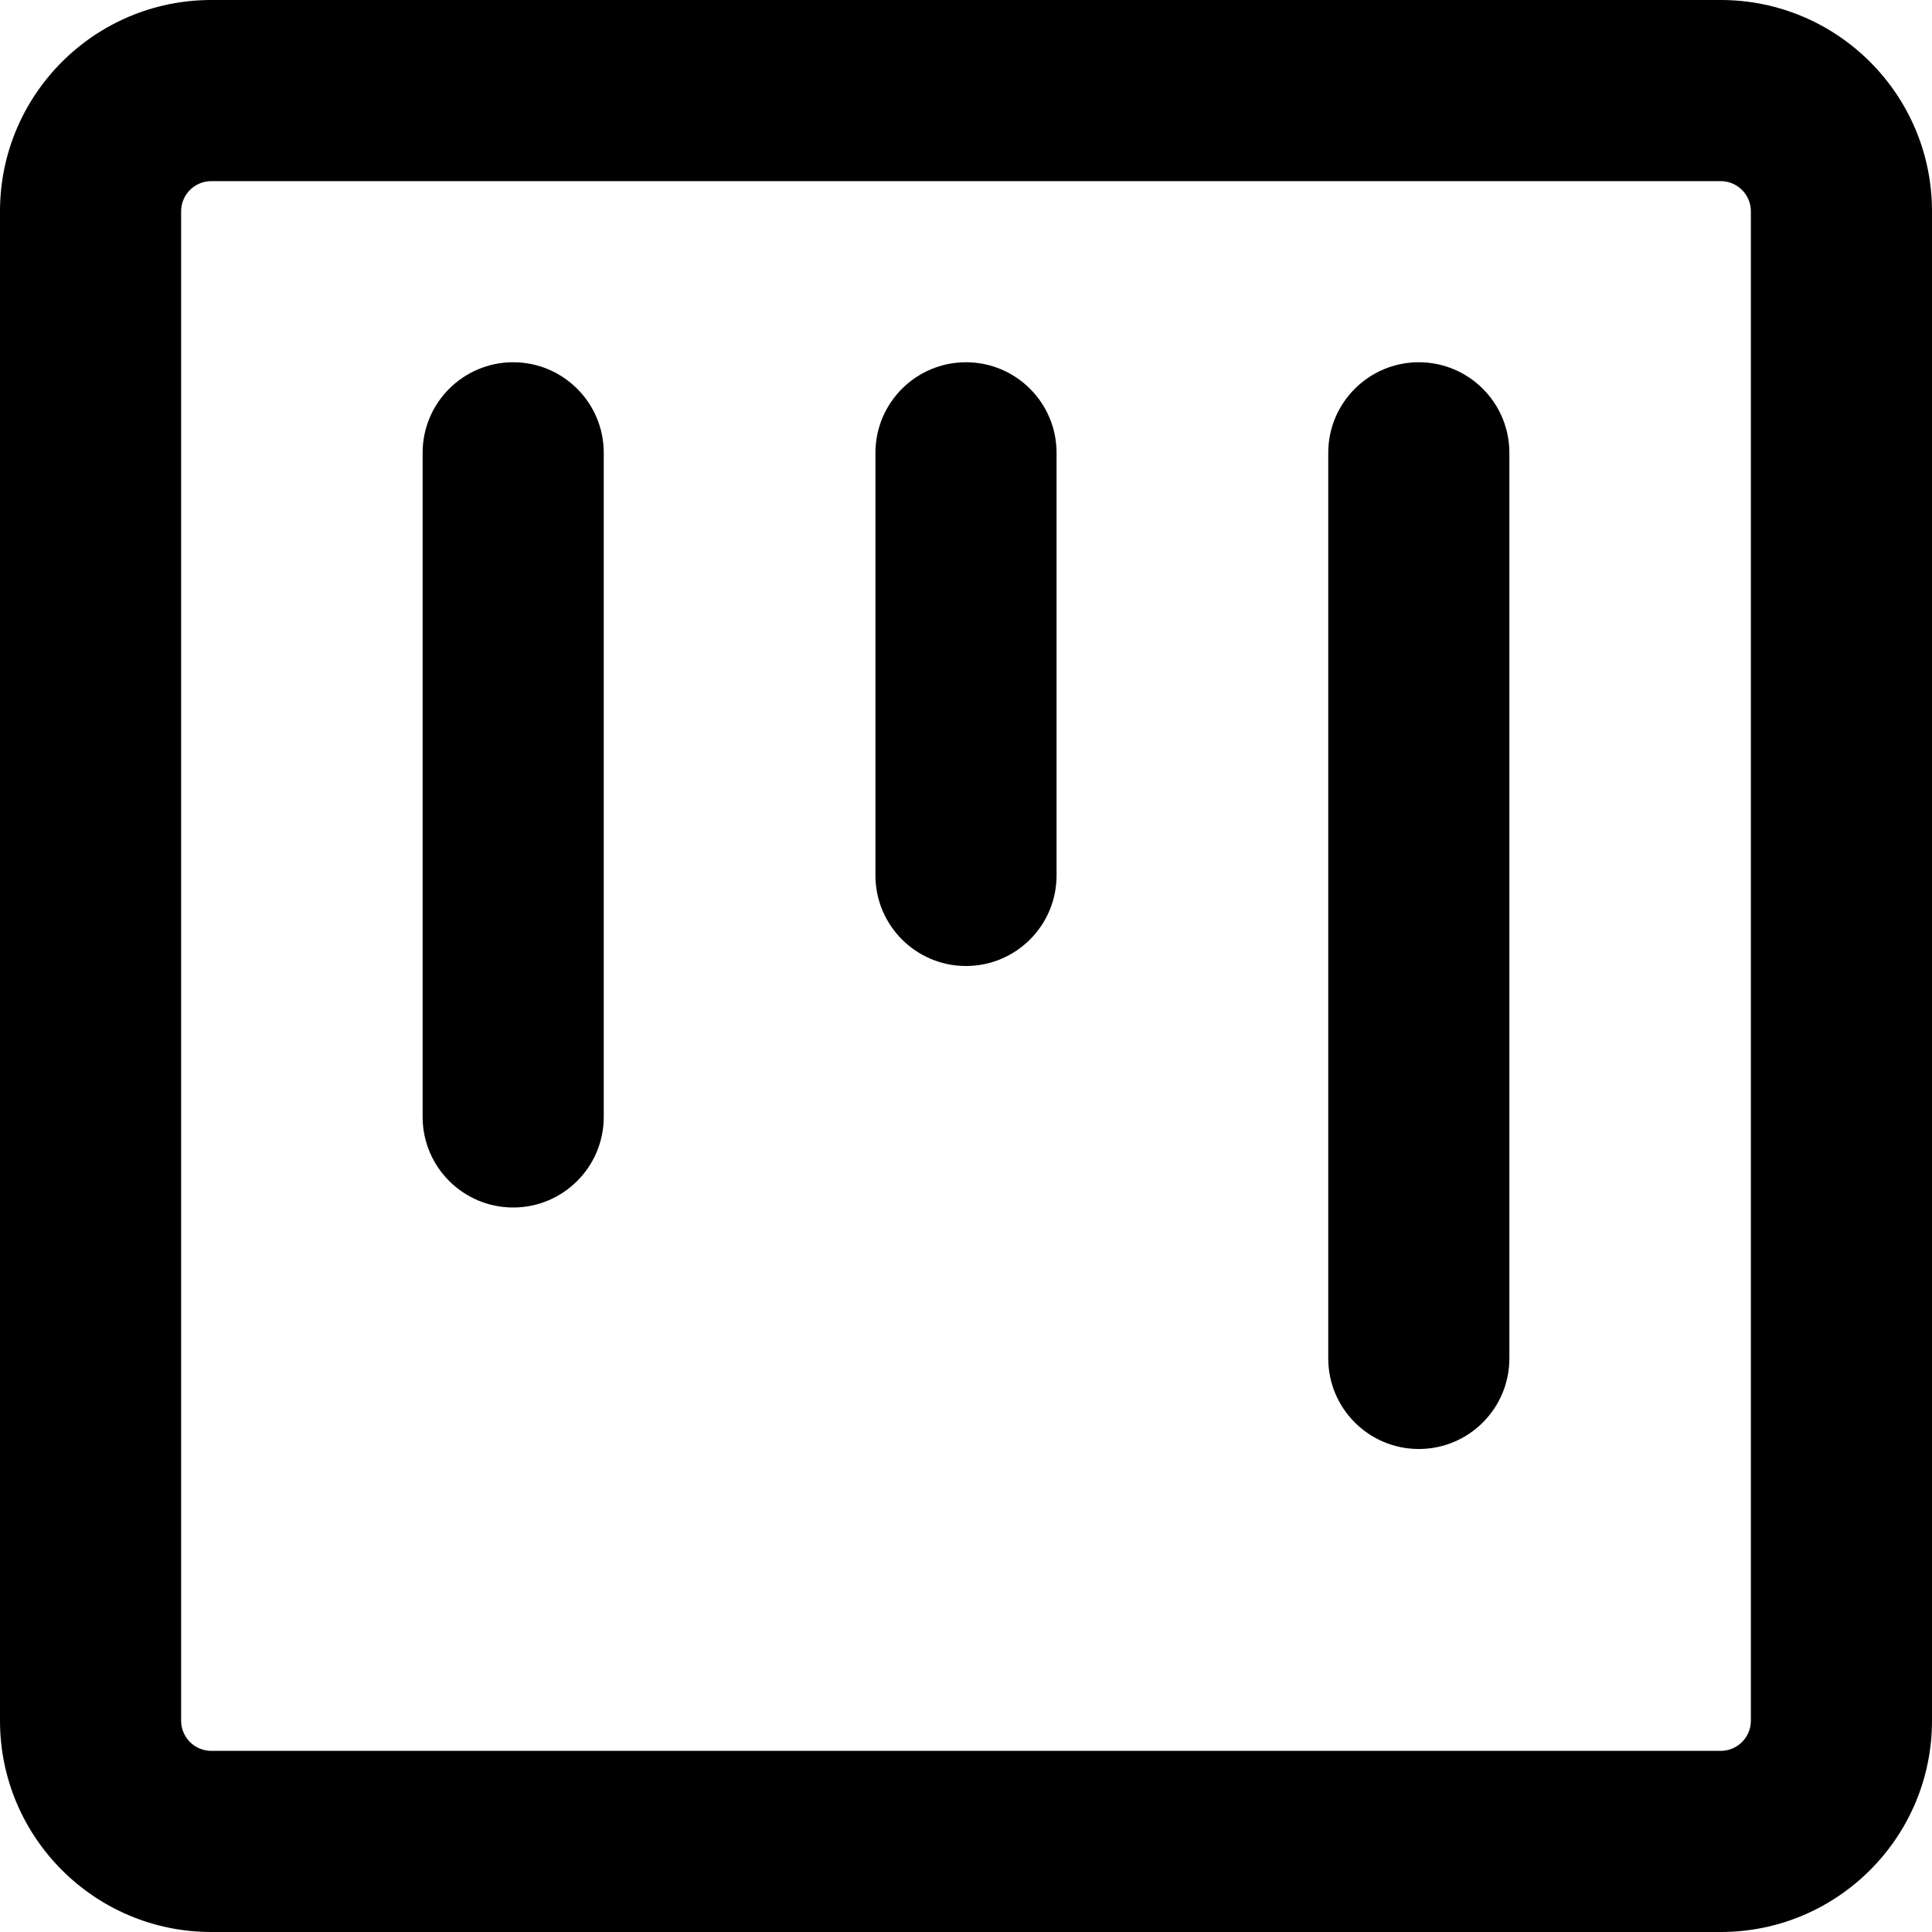
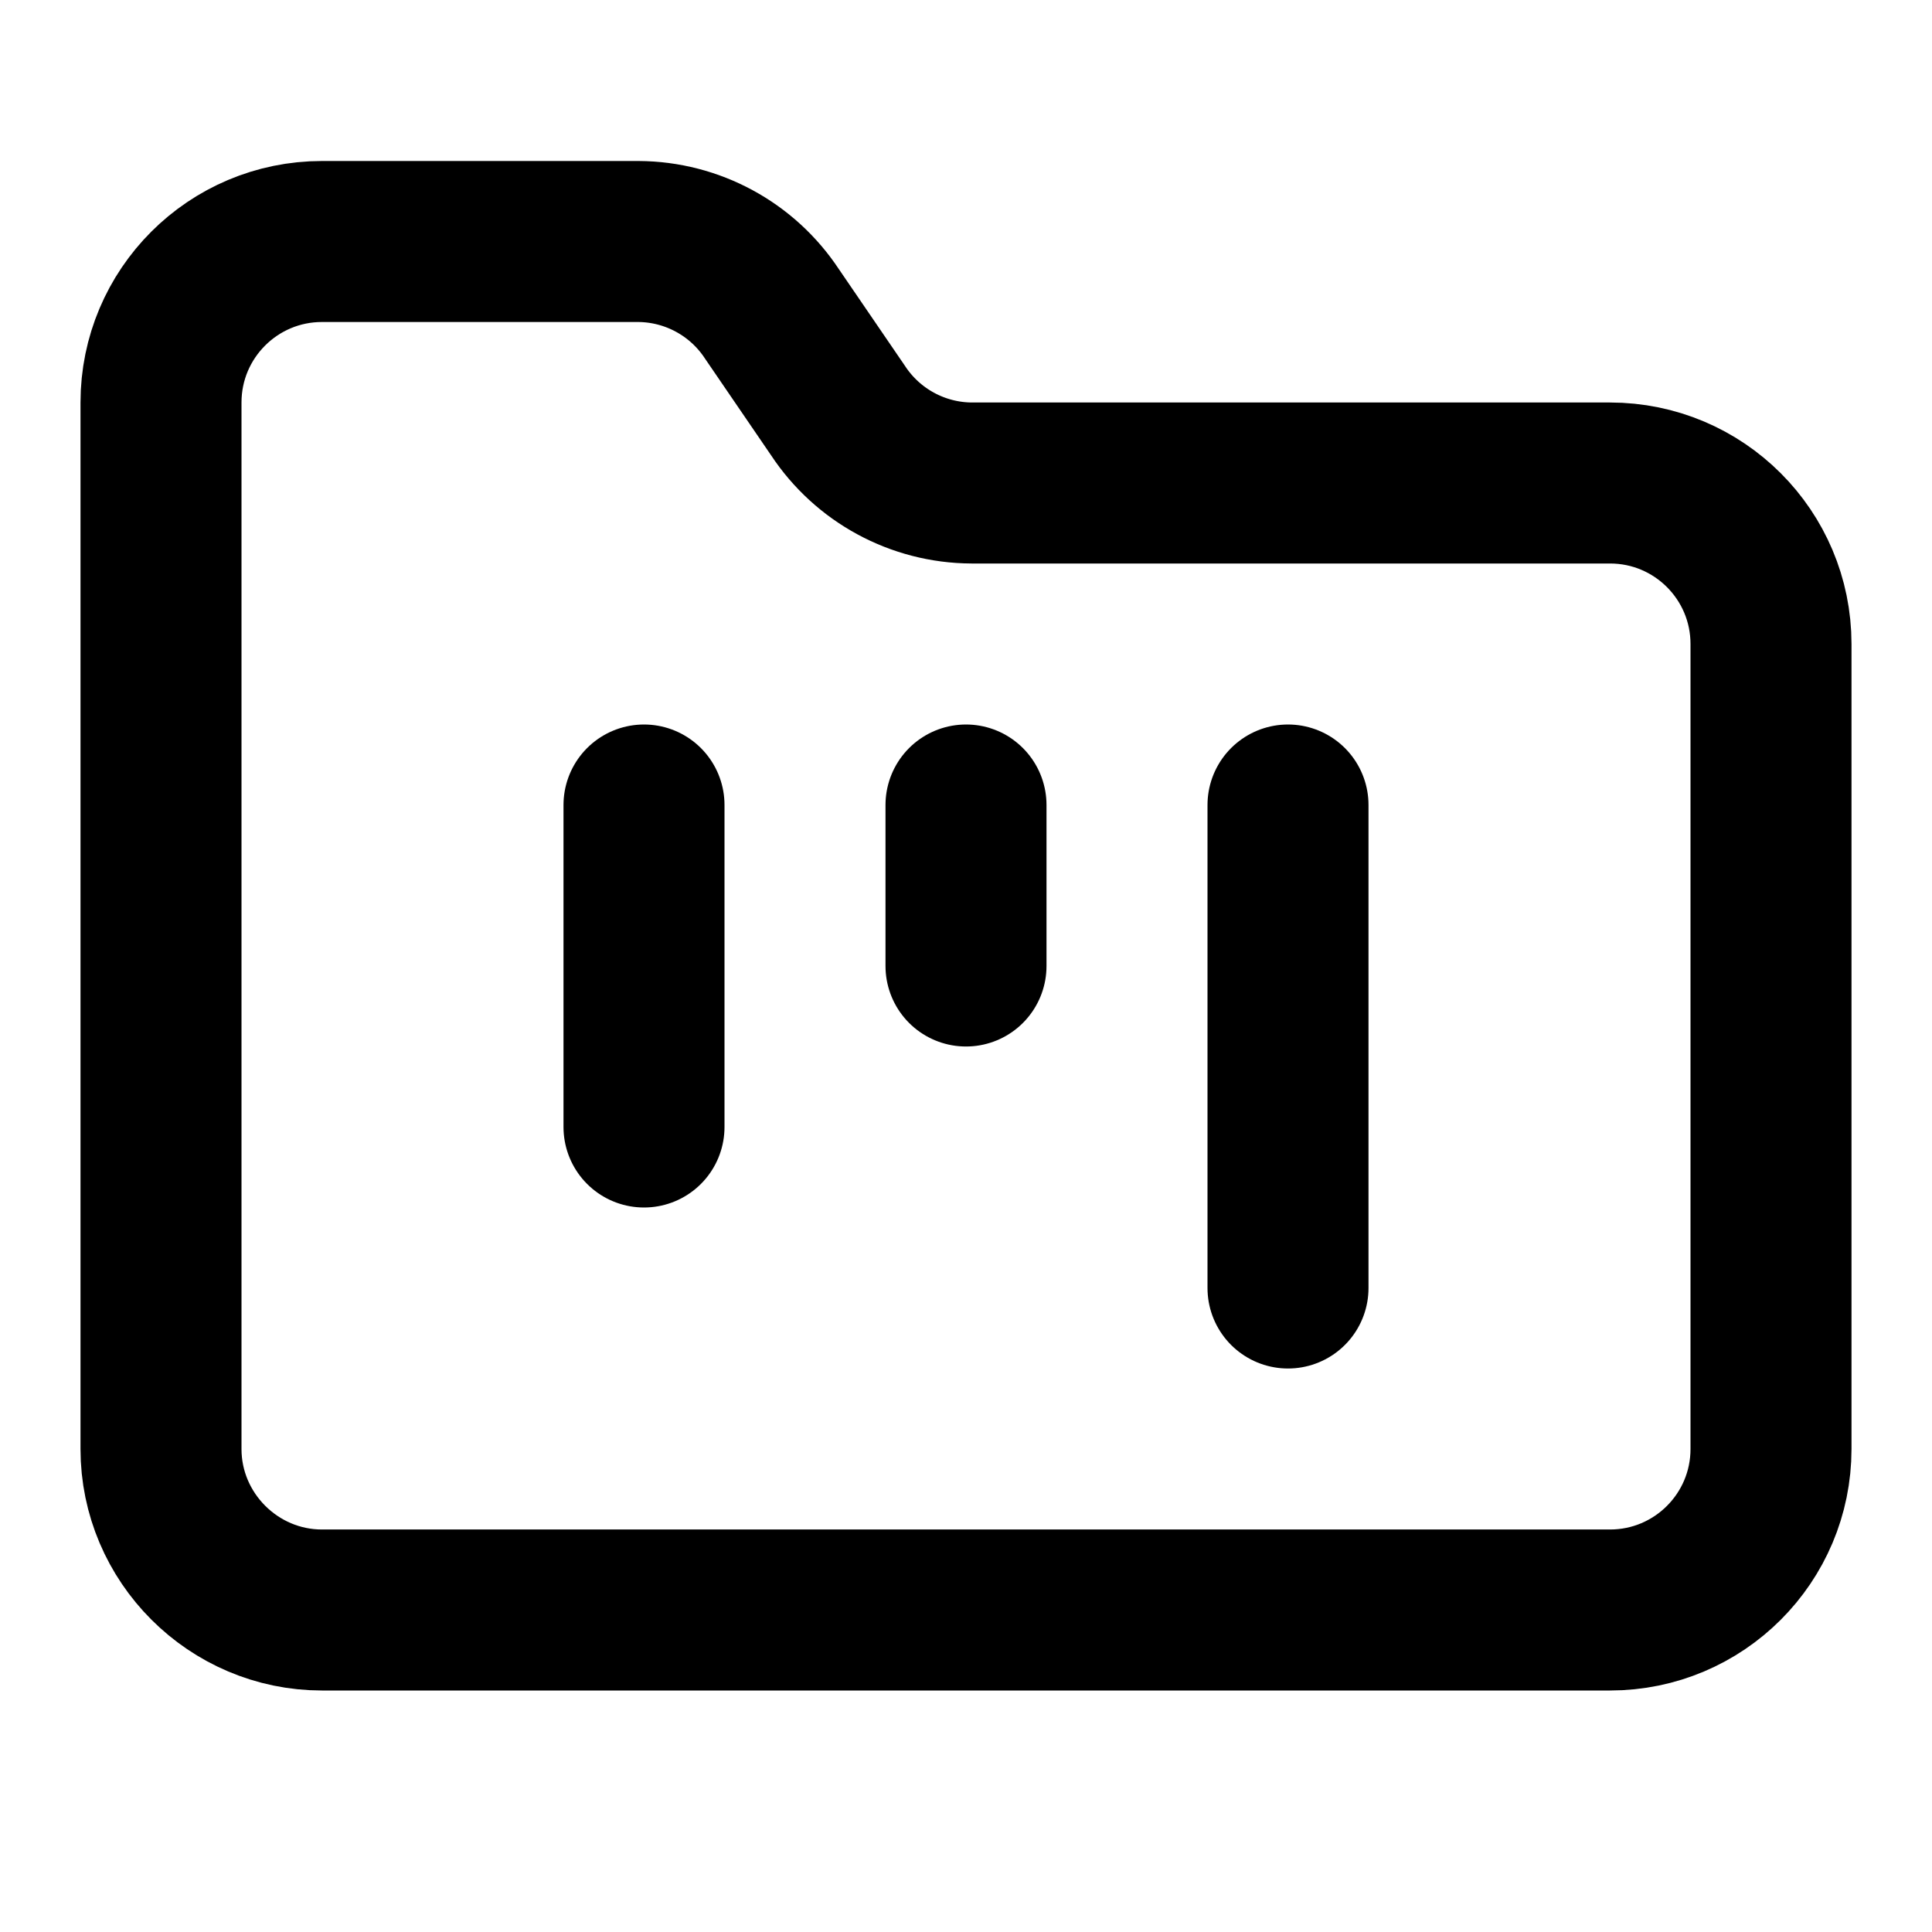
- <svg xmlns="http://www.w3.org/2000/svg" viewBox="0 0 16 16">
-   <path fill-rule="evenodd" clip-rule="evenodd" d="M1.75 0C0.784 0 0 0.784 0 1.75V14.25C0 15.216 0.784 16 1.75 16H14.25C15.216 16 16 15.216 16 14.25V1.75C16 0.784 15.216 0 14.25 0H1.75ZM1.5 1.75C1.5 1.612 1.612 1.5 1.75 1.5H14.25C14.388 1.5 14.5 1.612 14.5 1.75V14.25C14.5 14.388 14.388 14.5 14.25 14.5H1.75C1.612 14.5 1.5 14.388 1.5 14.25V1.75ZM11.75 3C11.336 3 11 3.336 11 3.75V11.25C11 11.664 11.336 12 11.75 12C12.164 12 12.5 11.664 12.5 11.25V3.75C12.5 3.336 12.164 3 11.75 3ZM3.5 3.75C3.5 3.336 3.836 3 4.25 3C4.664 3 5 3.336 5 3.75V9.25C5 9.664 4.664 10 4.25 10C3.836 10 3.5 9.664 3.5 9.25V3.75ZM8 3C7.586 3 7.25 3.336 7.25 3.75V7.25C7.25 7.664 7.586 8 8 8C8.414 8 8.75 7.664 8.75 7.25V3.75C8.75 3.336 8.414 3 8 3Z" />
+ <svg xmlns="http://www.w3.org/2000/svg" viewBox="0 0 24 24" fill="none" stroke="currentColor" stroke-width="2" stroke-linecap="round" stroke-linejoin="round" class="lucide lucide-folder-kanban">
+   <path d="M4 20h16a2 2 0 0 0 2-2V8a2 2 0 0 0-2-2h-7.93a2 2 0 0 1-1.66-.9l-.82-1.2A2 2 0 0 0 7.93 3H4a2 2 0 0 0-2 2v13c0 1.1.9 2 2 2Z" />
+   <path d="M8 10v4" />
+   <path d="M12 10v2" />
+   <path d="M16 10v6" />
</svg>
